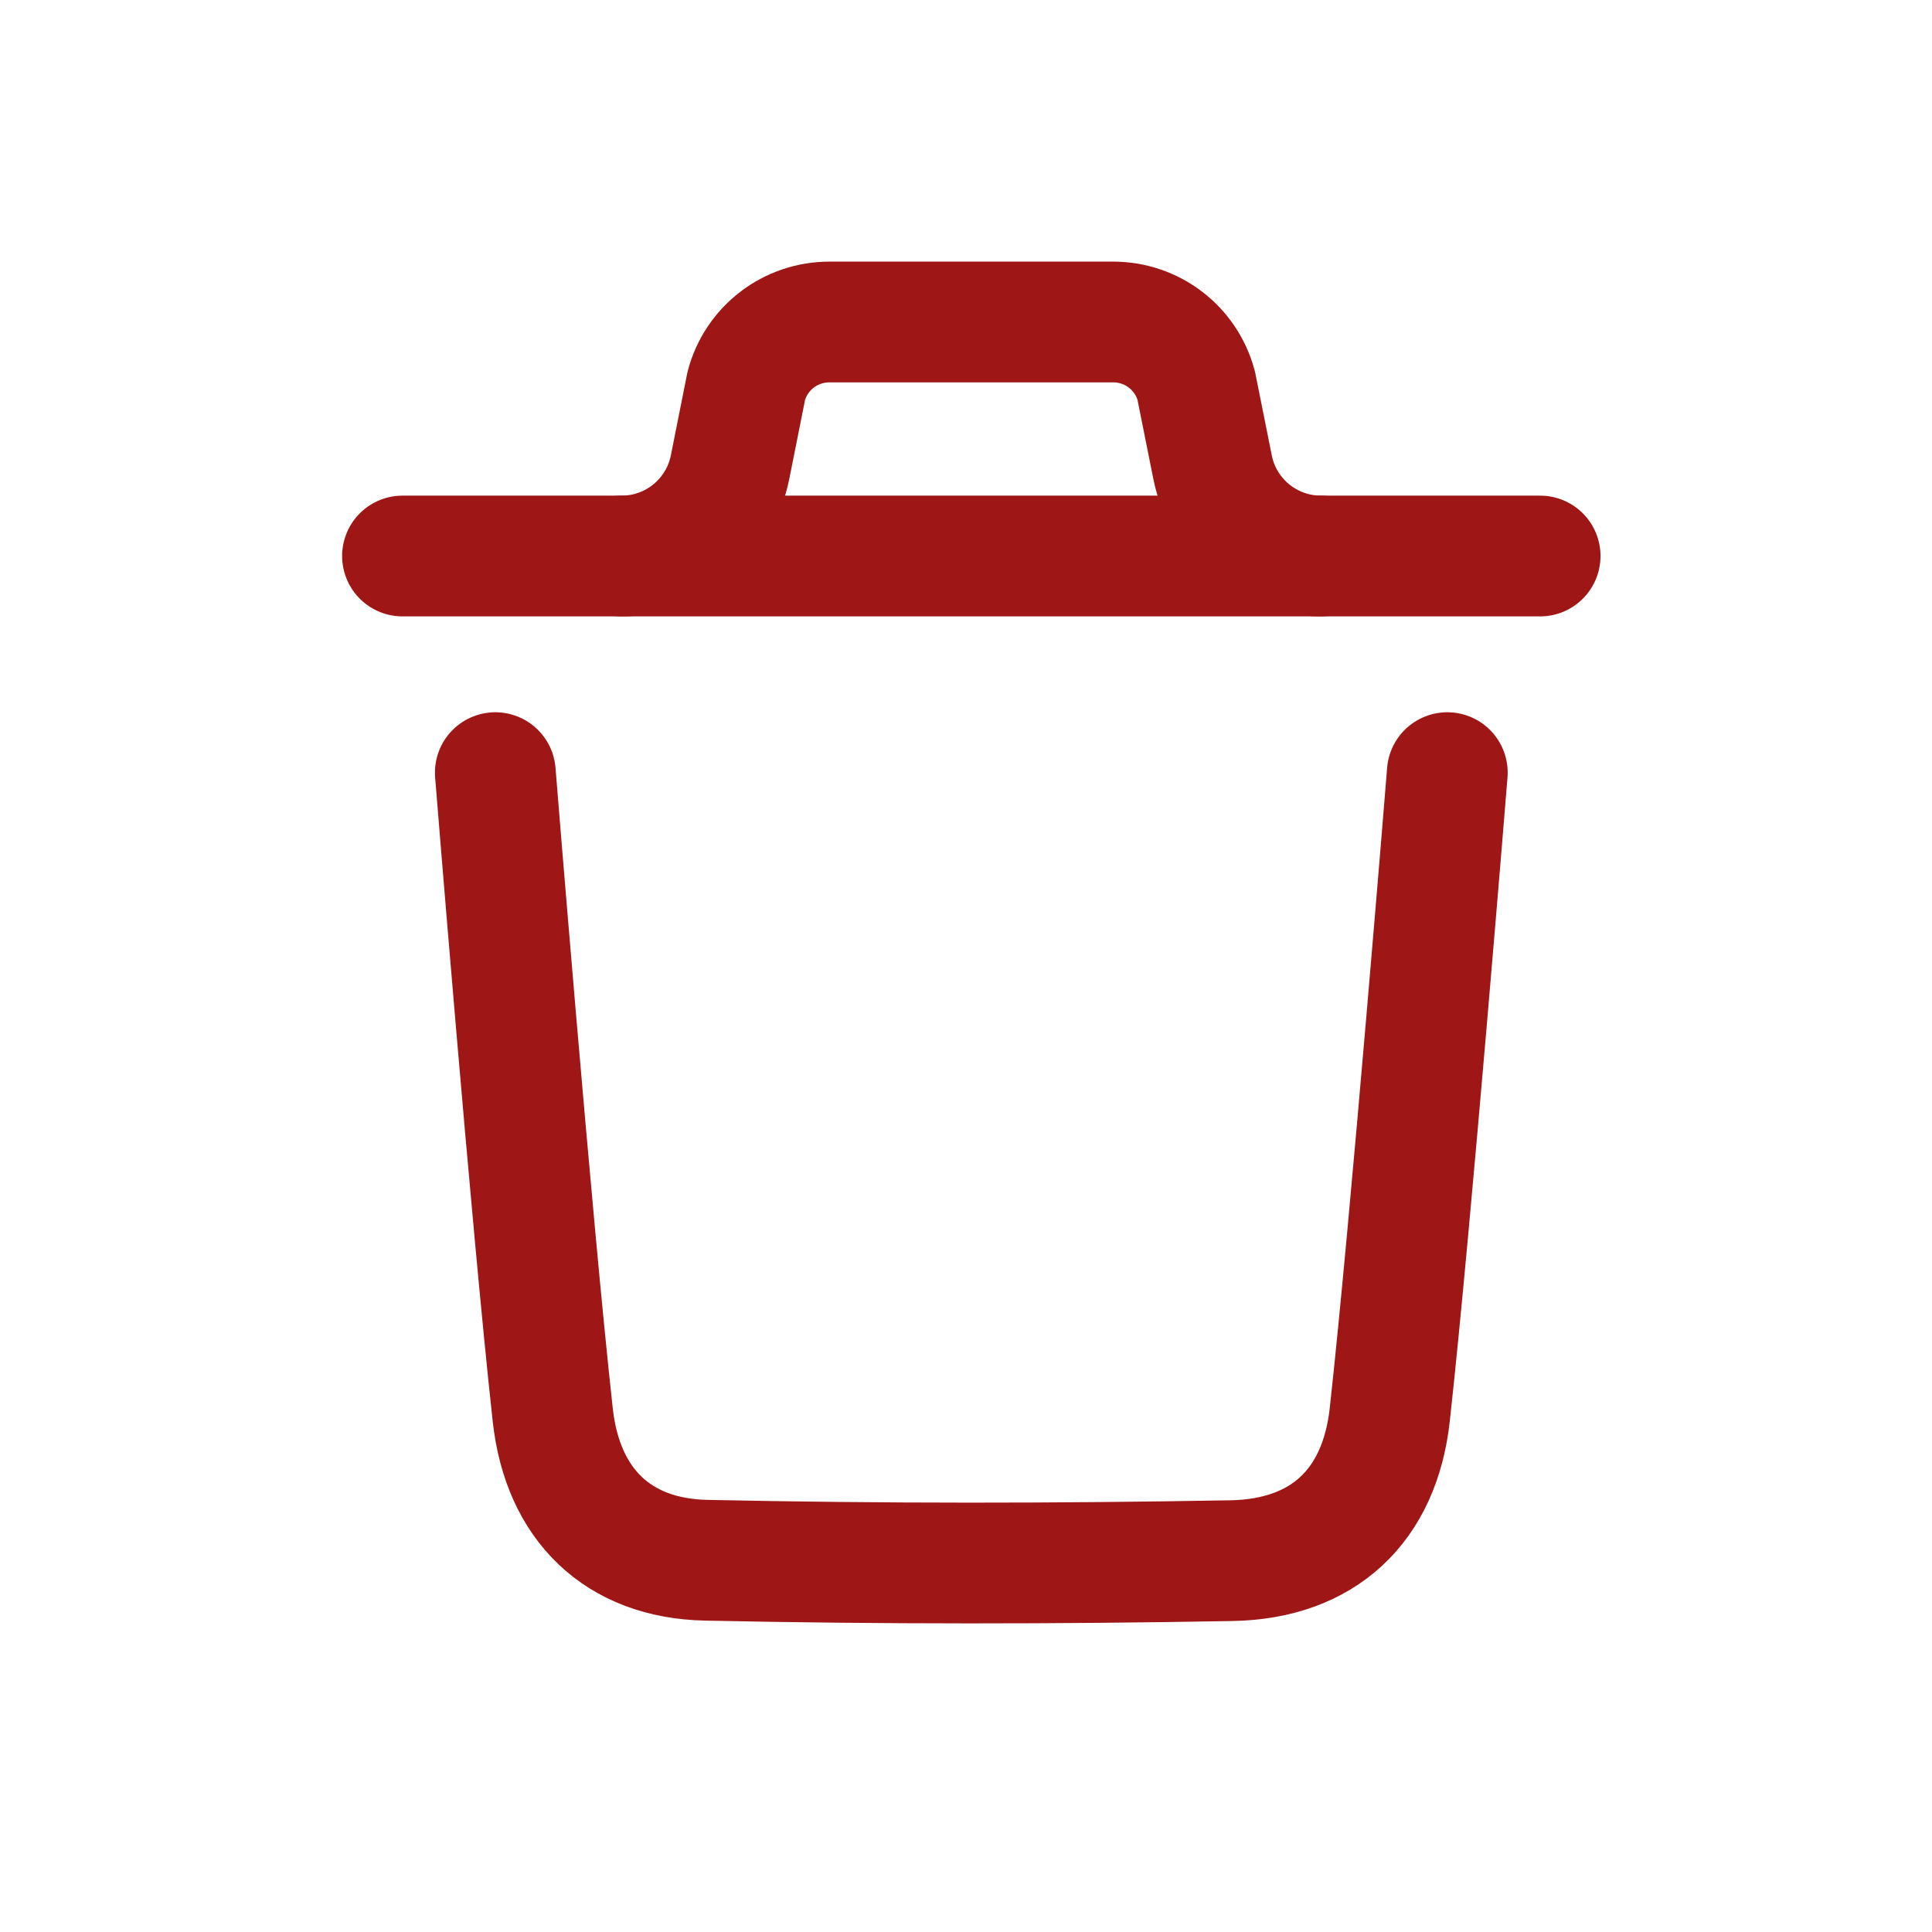
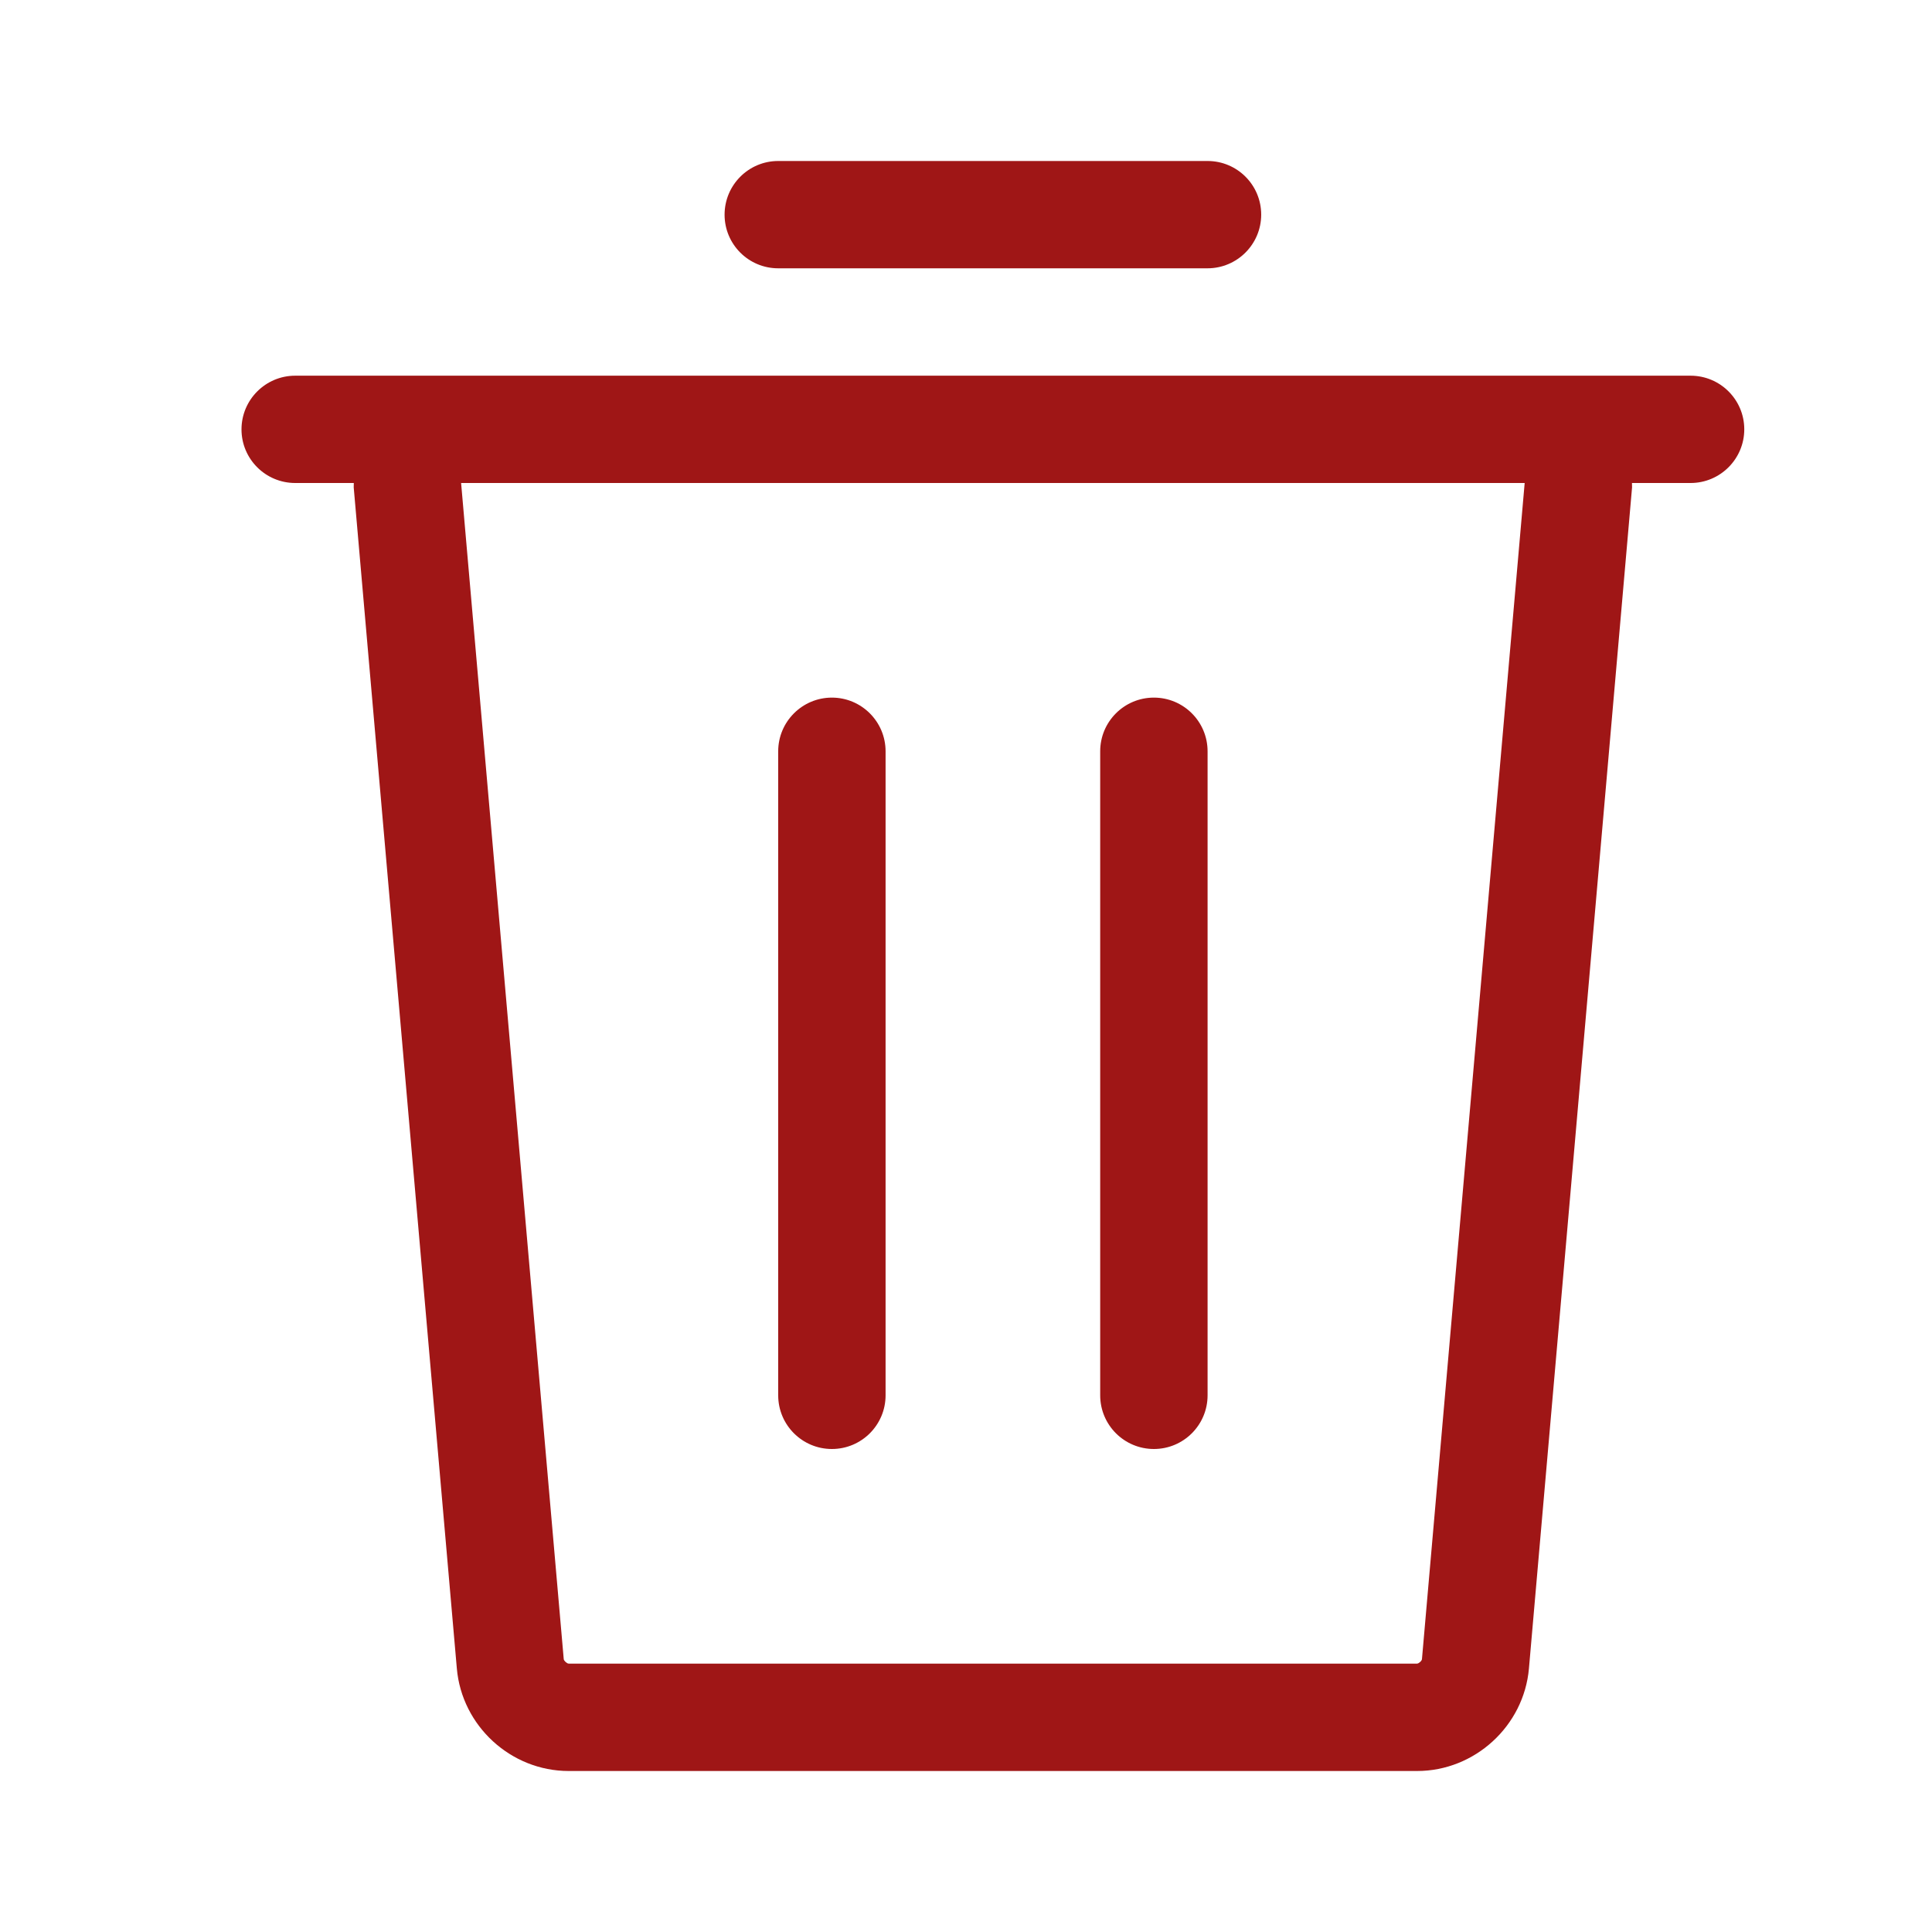
<svg xmlns="http://www.w3.org/2000/svg" width="24" height="24" viewBox="0 0 24 24" fill="none">
-   <path d="M17.979 9.598C17.979 9.598 17.526 15.211 17.264 17.575C17.139 18.704 16.441 19.366 15.299 19.387C13.125 19.426 10.948 19.428 8.775 19.382C7.676 19.36 6.99 18.69 6.867 17.581C6.603 15.196 6.153 9.598 6.153 9.598" stroke="#9F1616" stroke-width="1.5" stroke-linecap="round" stroke-linejoin="round" />
-   <path d="M19.132 6.907H5" stroke="#9F1616" stroke-width="1.5" stroke-linecap="round" stroke-linejoin="round" />
-   <path d="M16.409 6.907C15.755 6.907 15.191 6.445 15.063 5.804L14.86 4.791C14.735 4.323 14.312 4 13.829 4H10.302C9.82 4 9.396 4.323 9.271 4.791L9.069 5.804C8.94 6.445 8.377 6.907 7.723 6.907" stroke="#9F1616" stroke-width="1.5" stroke-linecap="round" stroke-linejoin="round" />
+   <path d="M21.001 4.667H19.001H5.667H3.667C3.299 4.667 3 4.966 3 5.334C3 5.702 3.299 6 3.667 6H4.395C4.396 6.019 4.393 6.037 4.394 6.055L5.675 20.726C5.737 21.441 6.347 22 7.064 22H17.604C18.32 22 18.93 21.441 18.993 20.727L20.274 6.055C20.275 6.037 20.272 6.019 20.273 6H21.001C21.369 6 21.668 5.701 21.668 5.333C21.668 4.965 21.369 4.667 21.001 4.667ZM17.664 20.611C17.662 20.632 17.624 20.666 17.603 20.666H7.064C7.043 20.666 7.005 20.631 7.003 20.611L5.728 6H18.94L17.664 20.611Z" fill="#9F1616" />
+   <path d="M9.667 3.333H15C15.368 3.333 15.667 3.034 15.667 2.666C15.667 2.298 15.369 2 15.001 2H9.667C9.299 2 9.001 2.299 9.001 2.667C9.001 3.035 9.299 3.333 9.667 3.333Z" fill="#9F1616" />
+   <path d="M10.334 18C10.702 18 11.001 17.702 11.001 17.333V9.333C11.001 8.965 10.702 8.666 10.334 8.666C9.966 8.666 9.667 8.965 9.667 9.333V17.333C9.667 17.702 9.966 18 10.334 18Z" fill="#9F1616" />
+   <path d="M14.334 18C14.702 18 15.001 17.702 15.001 17.333V9.333C15.001 8.965 14.703 8.666 14.334 8.666C13.965 8.666 13.667 8.965 13.667 9.333V17.333C13.667 17.702 13.966 18 14.334 18Z" fill="#9F1616" />
</svg>
